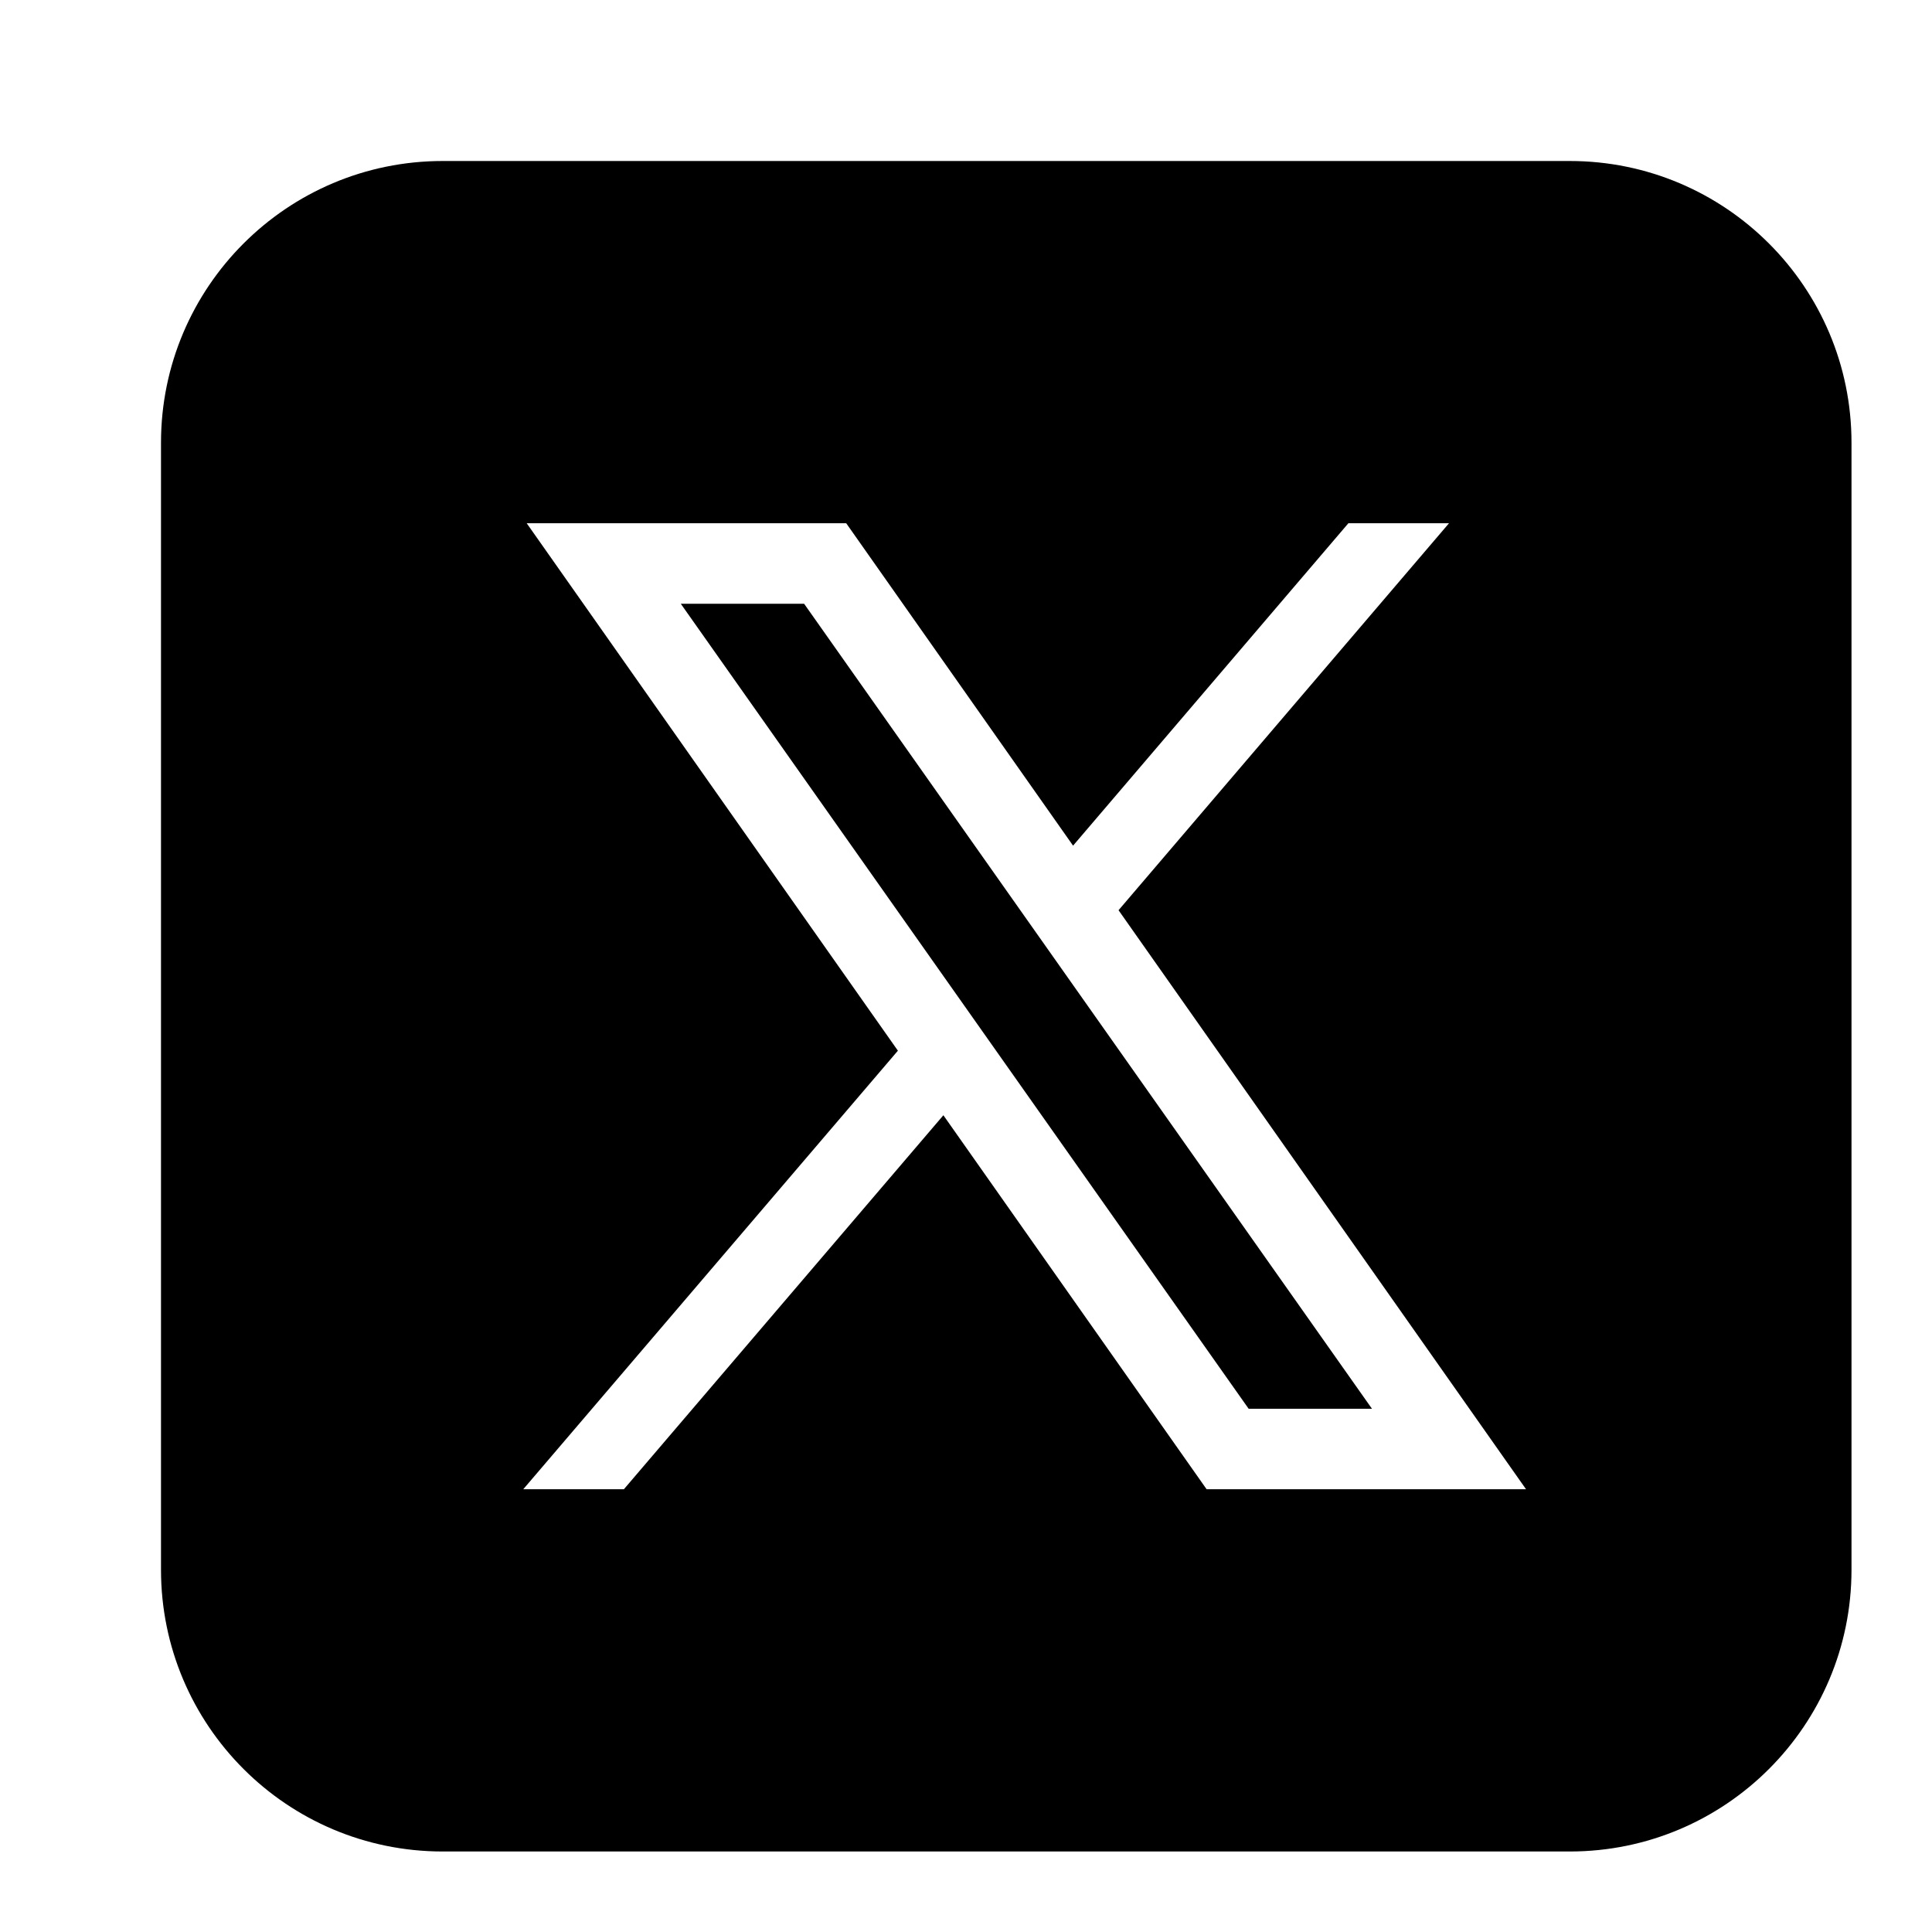
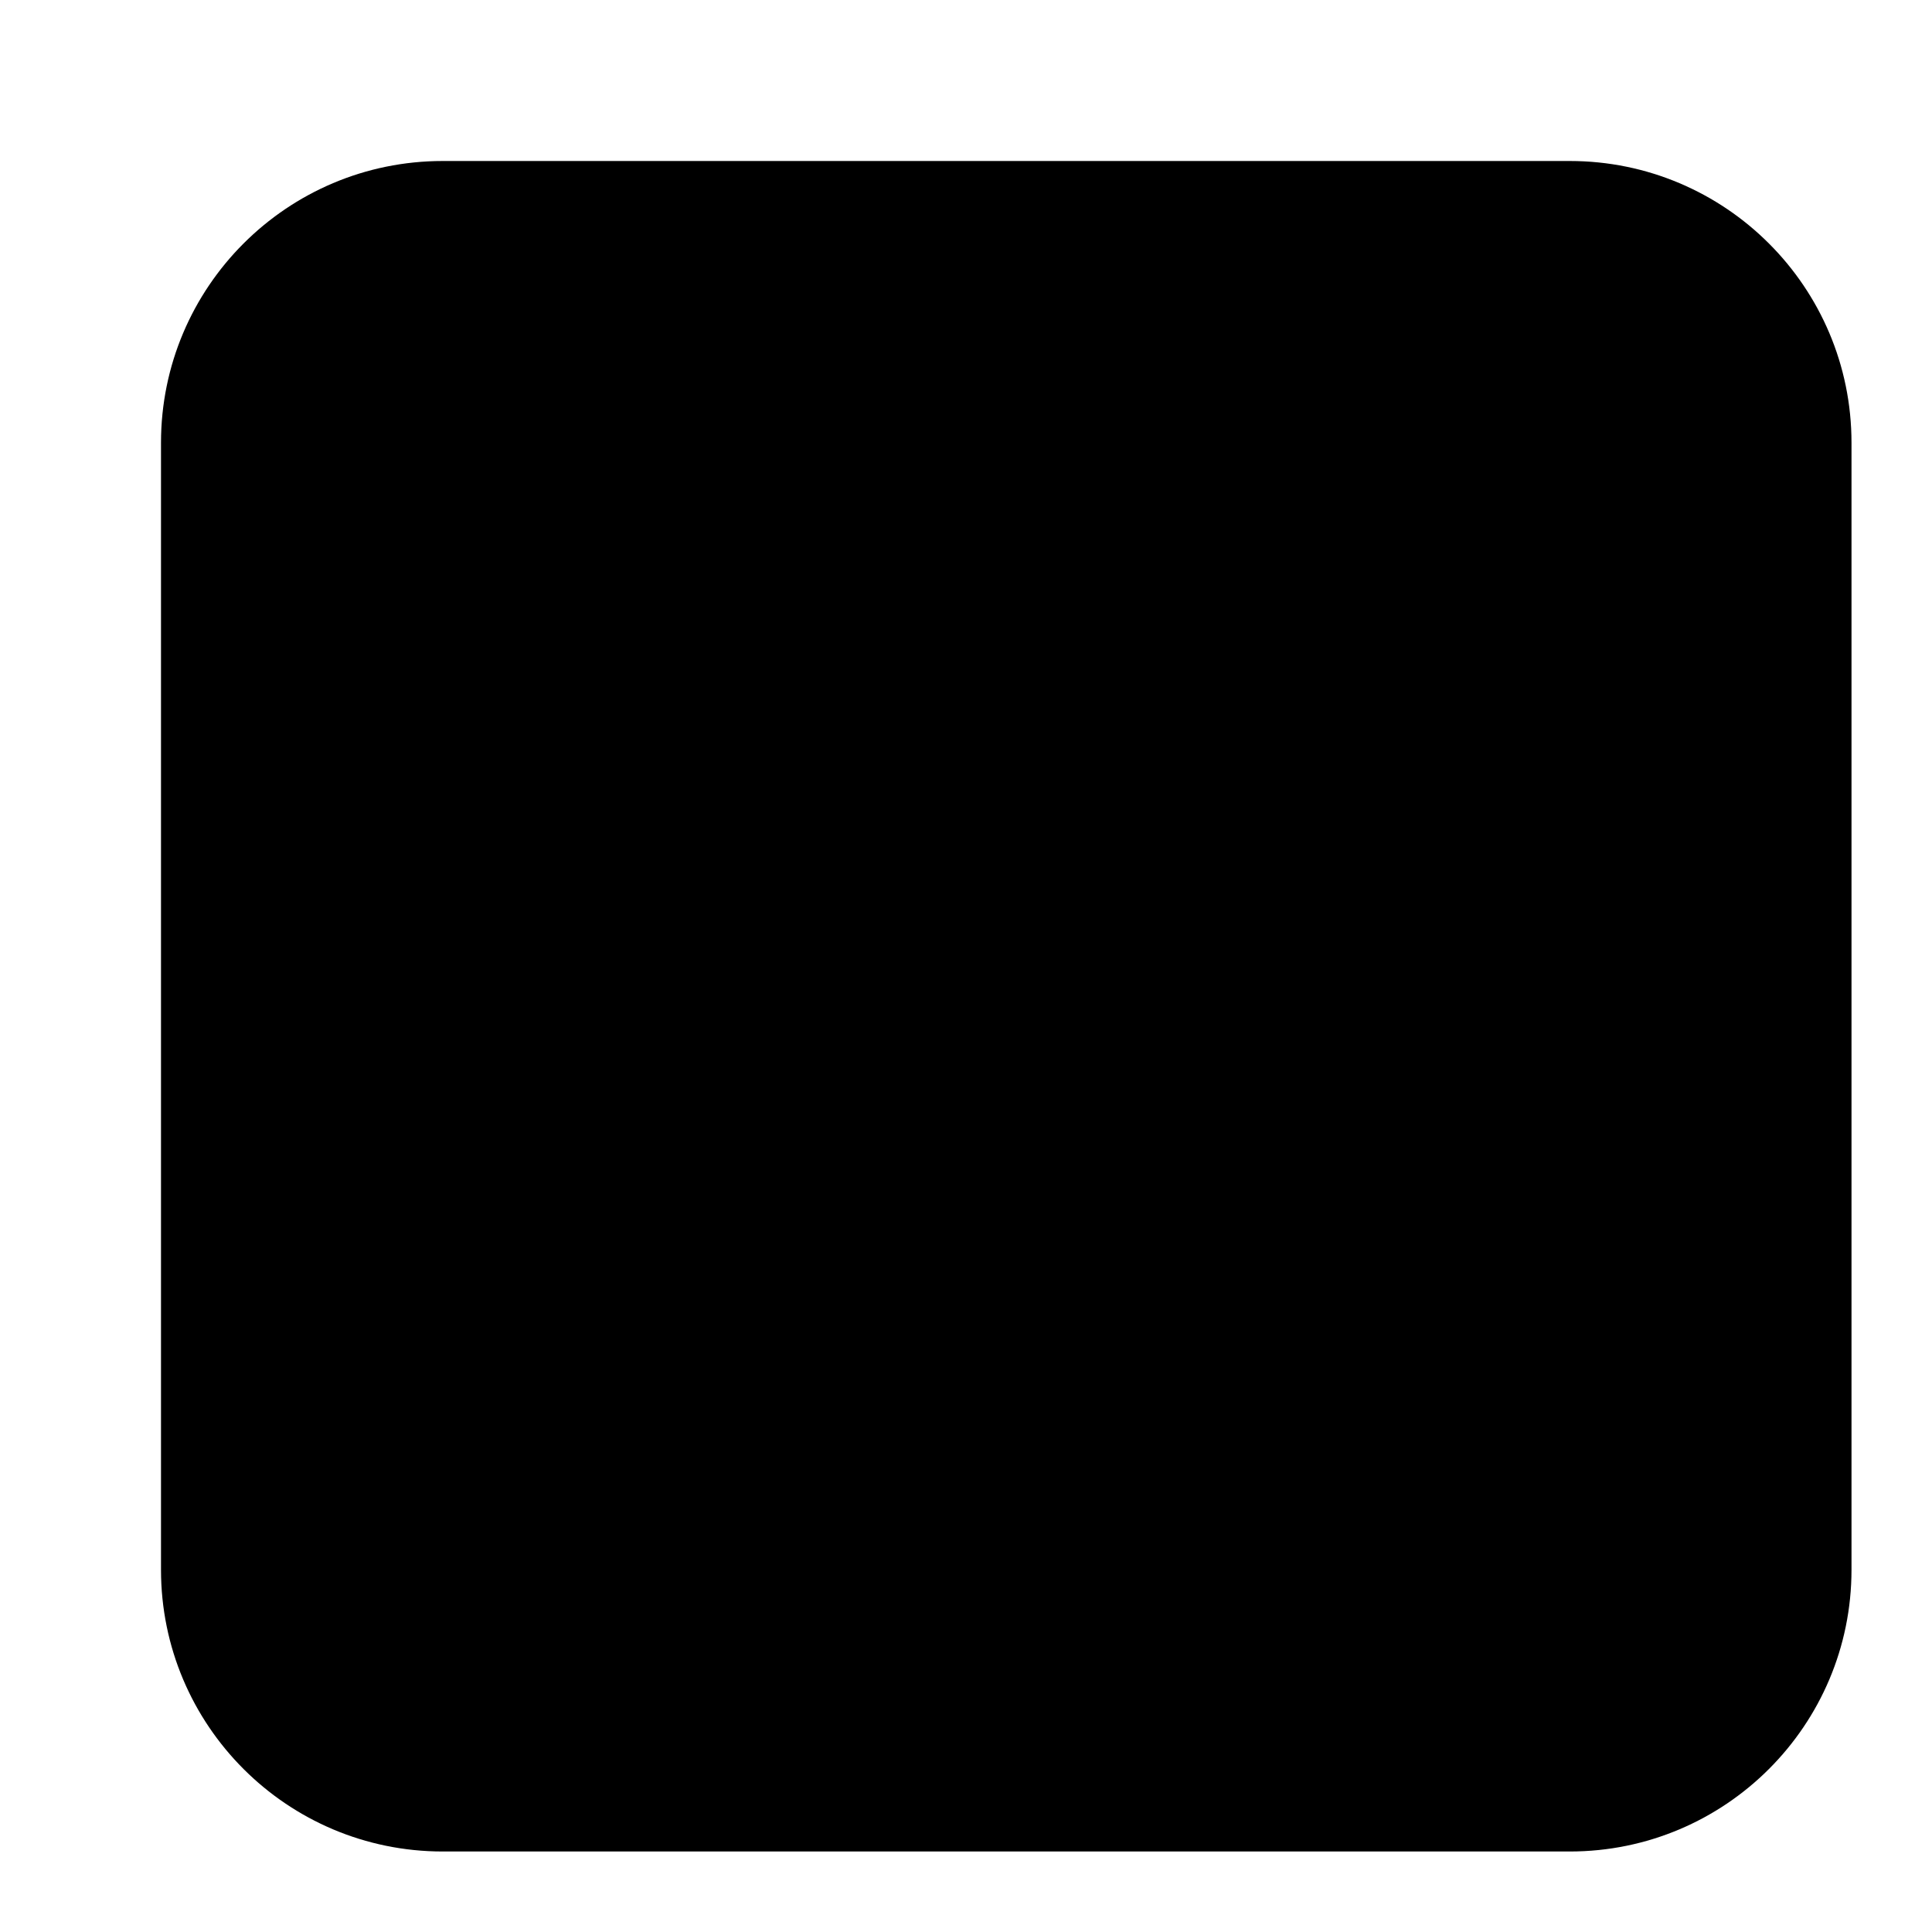
<svg xmlns="http://www.w3.org/2000/svg" viewBox="0 0 24 24">
-   <path d="M 5.5 2 C 3.567 2 2 3.567 2 5.5 L 2 19.5 C 2 21.433 3.567 23 5.5 23 L 19.5 23 C 21.433 23 23 21.433 23 19.5 L 23 5.5 C 23 3.567 21.433 2 19.5 2 L 5.5 2 z M 6.543 6.5 L 10.512 6.5 L 13.33 10.505 L 16.75 6.5 L 18 6.5 L 13.895 11.307 L 18.957 18.5 L 14.989 18.5 L 11.719 13.854 L 7.75 18.5 L 6.5 18.5 L 11.154 13.052 L 6.543 6.5 z M 8.457 7.5 L 15.511 17.5 L 17.043 17.5 L 9.989 7.5 L 8.457 7.5 z" />
+   <path class="xTile" d="M 5.5 2 C 3.567 2 2 3.567 2 5.5 L 2 19.5 C 2 21.433 3.567 23 5.5 23 L 19.5 23 C 21.433 23 23 21.433 23 19.5 L 23 5.5 C 23 3.567 21.433 2 19.5 2 L 5.5 2 z" />
+   <path class="xGlyph" d="M 6.543 6.5 L 10.512 6.5 L 13.33 10.505 L 16.75 6.5 L 18 6.5 L 13.895 11.307 L 18.957 18.5 L 14.989 18.5 L 11.719 13.854 L 7.75 18.5 L 6.5 18.5 L 11.154 13.052 L 6.543 6.5 z" />
+   <path class="xGlyph" d="M 8.457 7.5 L 15.511 17.5 L 17.043 17.5 L 9.989 7.5 L 8.457 7.5 z" />
</svg>
